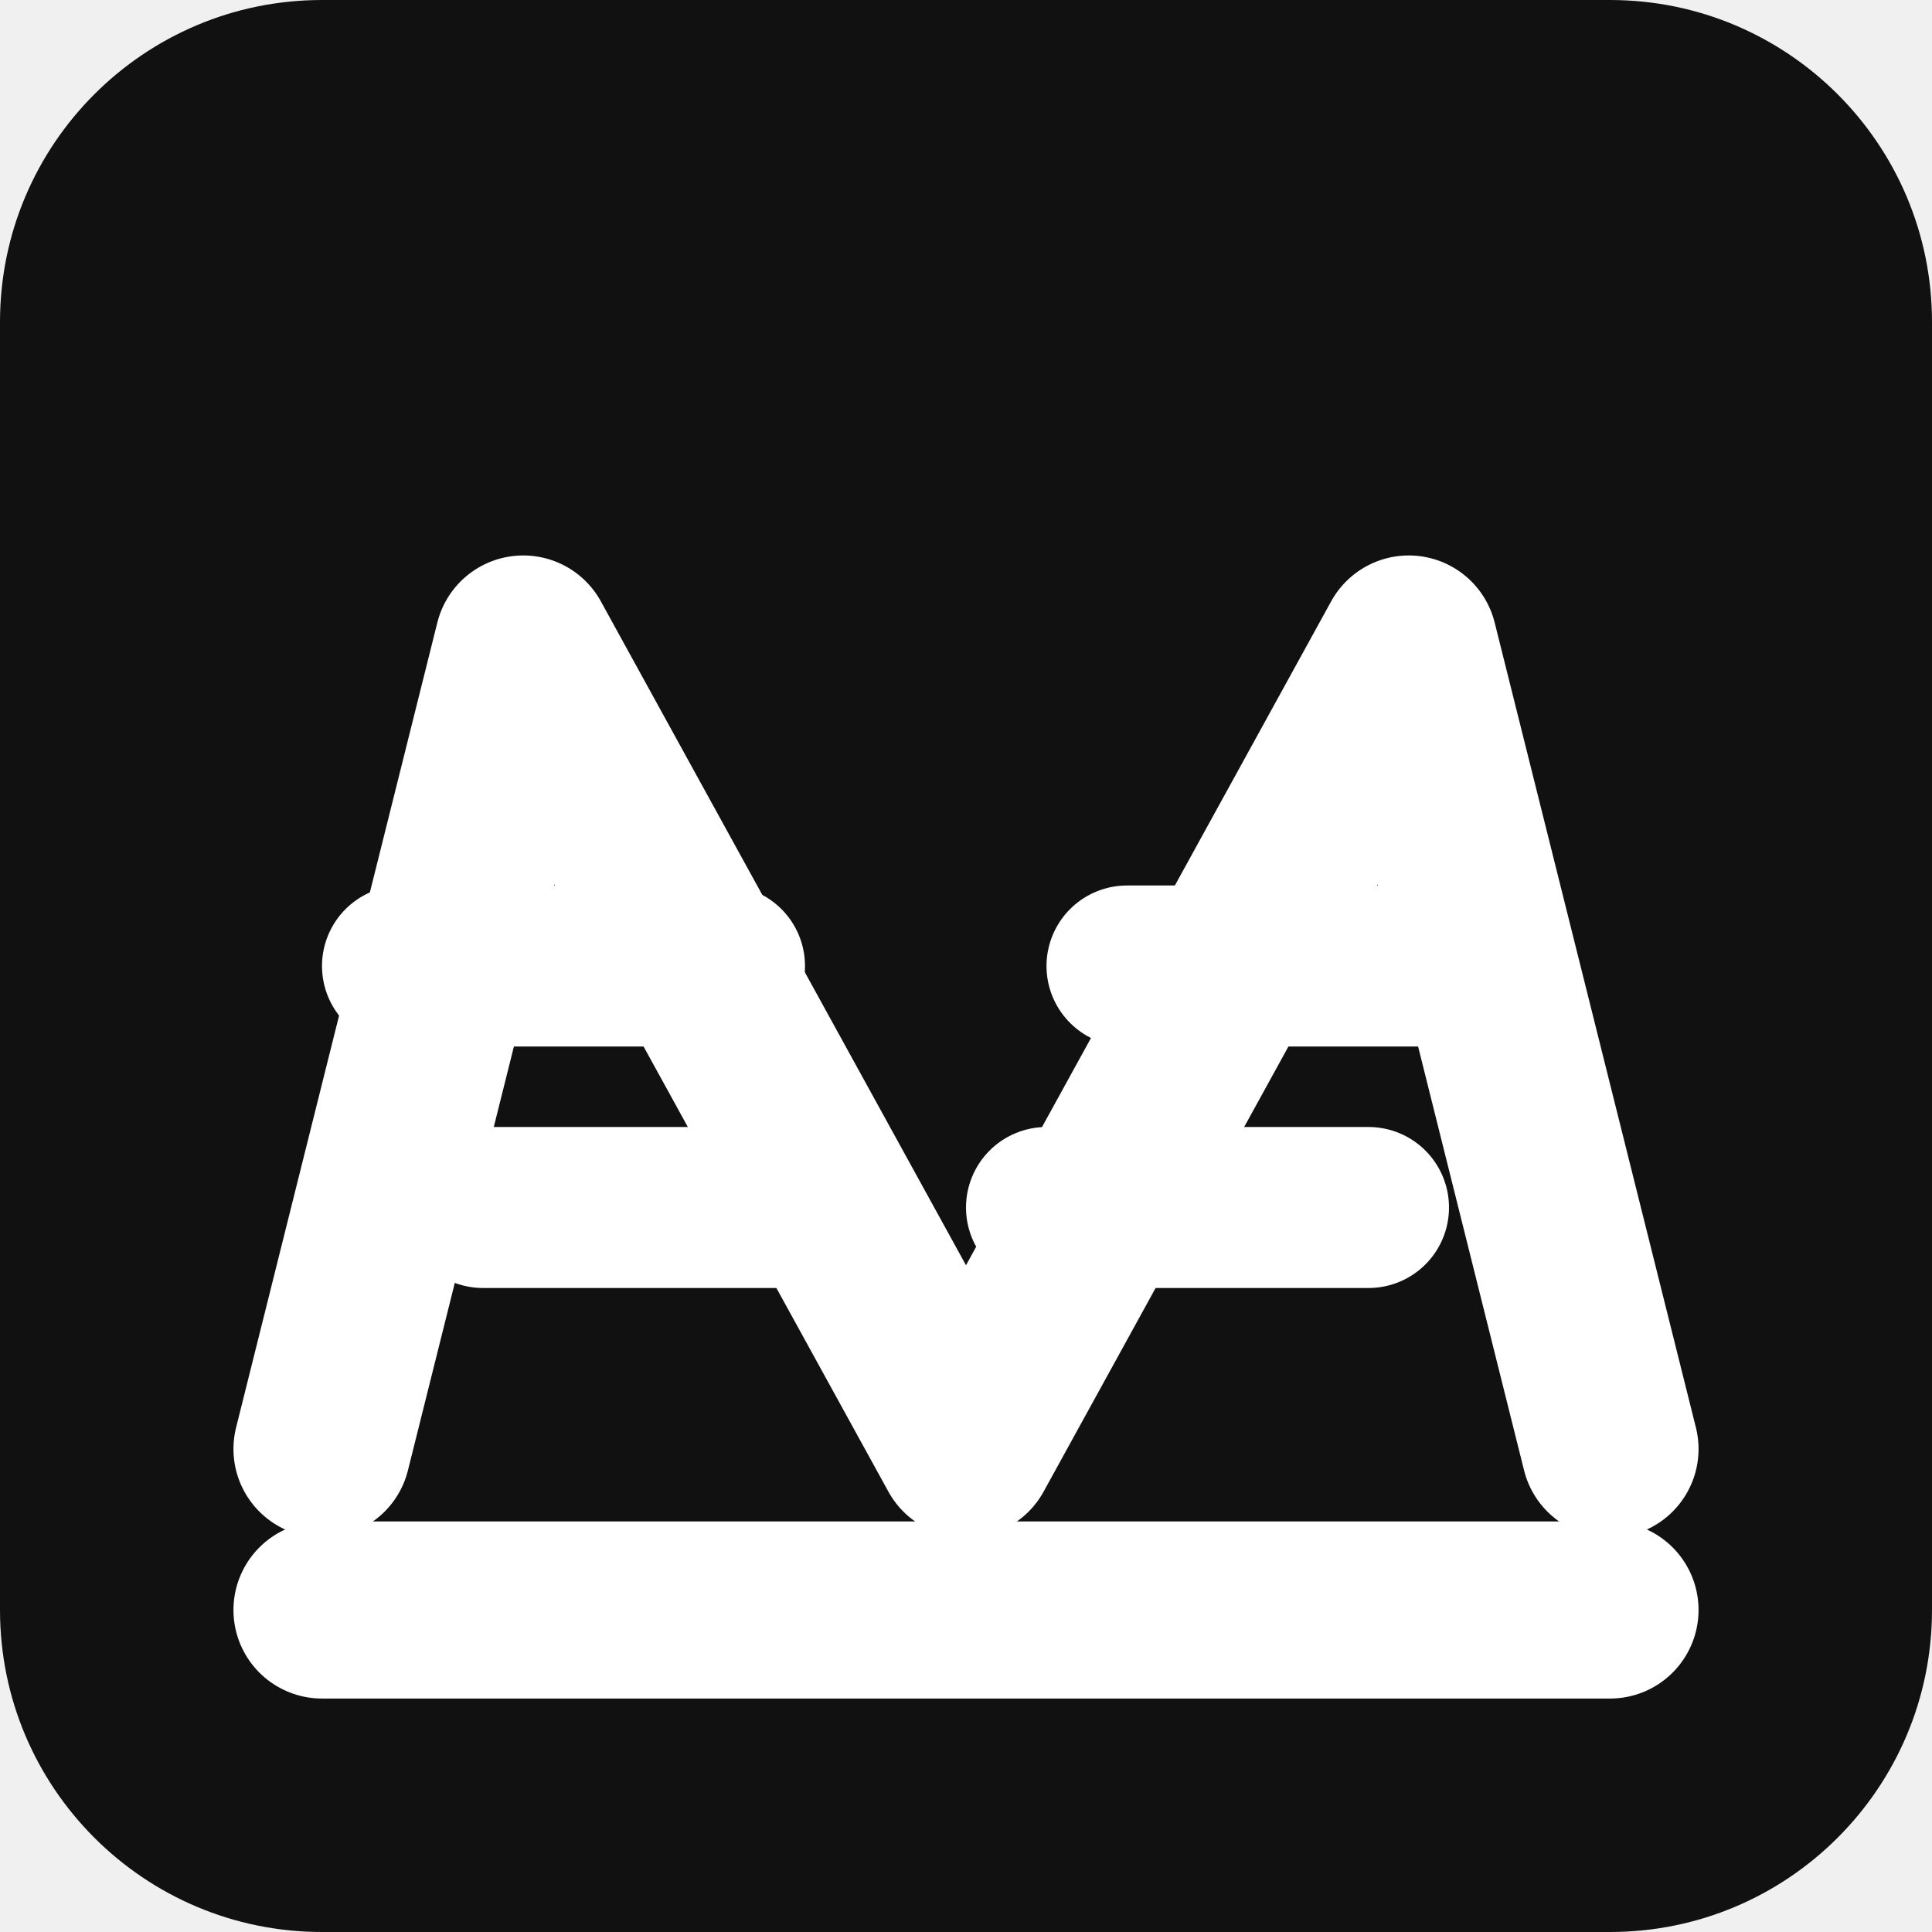
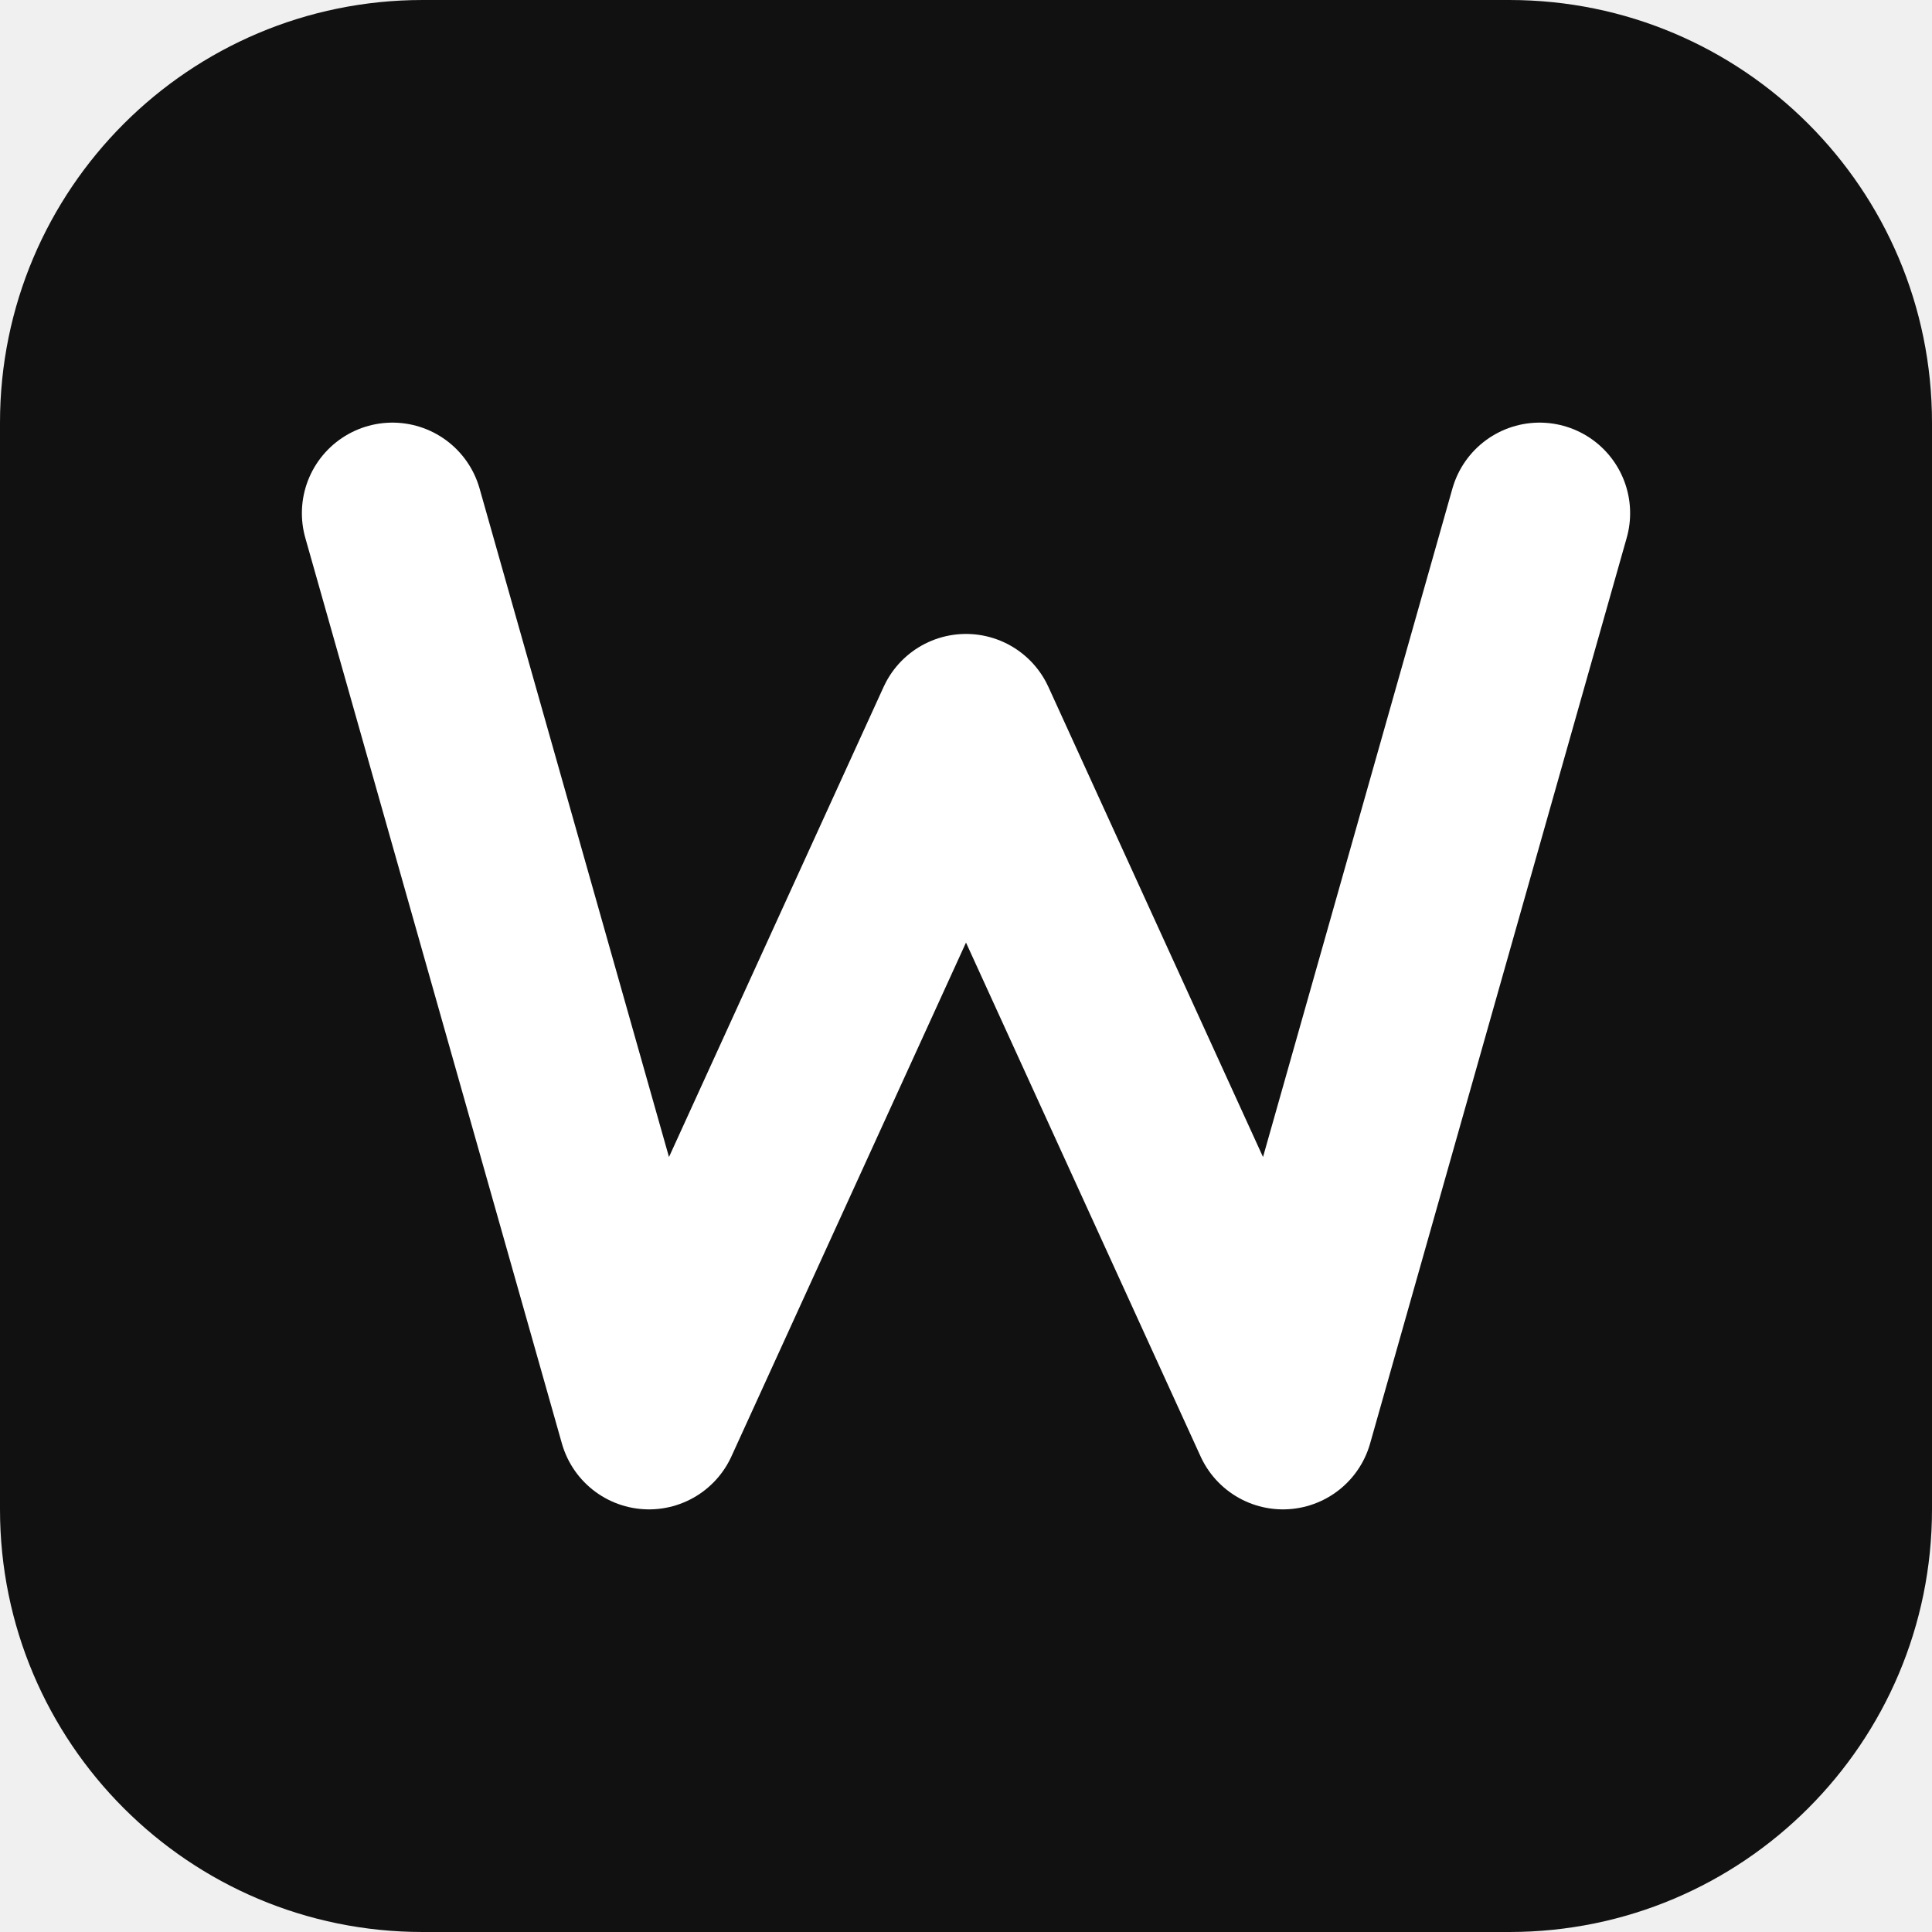
- <svg xmlns="http://www.w3.org/2000/svg" width="24" height="24" viewBox="0 0 24 24" role="img" aria-labelledby="title">
-   <rect width="24" height="24" rx="4" fill="#111111" />
-   <path d="M4 18L6.5 8L12 18L17.5 8L20 18" fill="none" stroke="#ffffff" stroke-width="2.2" stroke-linecap="round" stroke-linejoin="round" />
-   <path d="M4 20H20" fill="none" stroke="#ffffff" stroke-width="2.2" stroke-linecap="round" />
-   <path d="M5 12L9 12M6 15L10 15" fill="none" stroke="#ffffff" stroke-width="2" stroke-linecap="round" />
-   <path d="M14 12L18 12M13 15L17 15" fill="none" stroke="#ffffff" stroke-width="2" stroke-linecap="round" />
+ <svg xmlns="http://www.w3.org/2000/svg" width="64" height="64" viewBox="0 0 64 64" role="img" aria-labelledby="title">
+   <rect width="64" height="64" rx="14" fill="#111111" />
+   <path d="M13 17L21.5 47L32 24L42.5 47L51 17" fill="none" stroke="#ffffff" stroke-width="6" stroke-linecap="round" stroke-linejoin="round" />
</svg>
